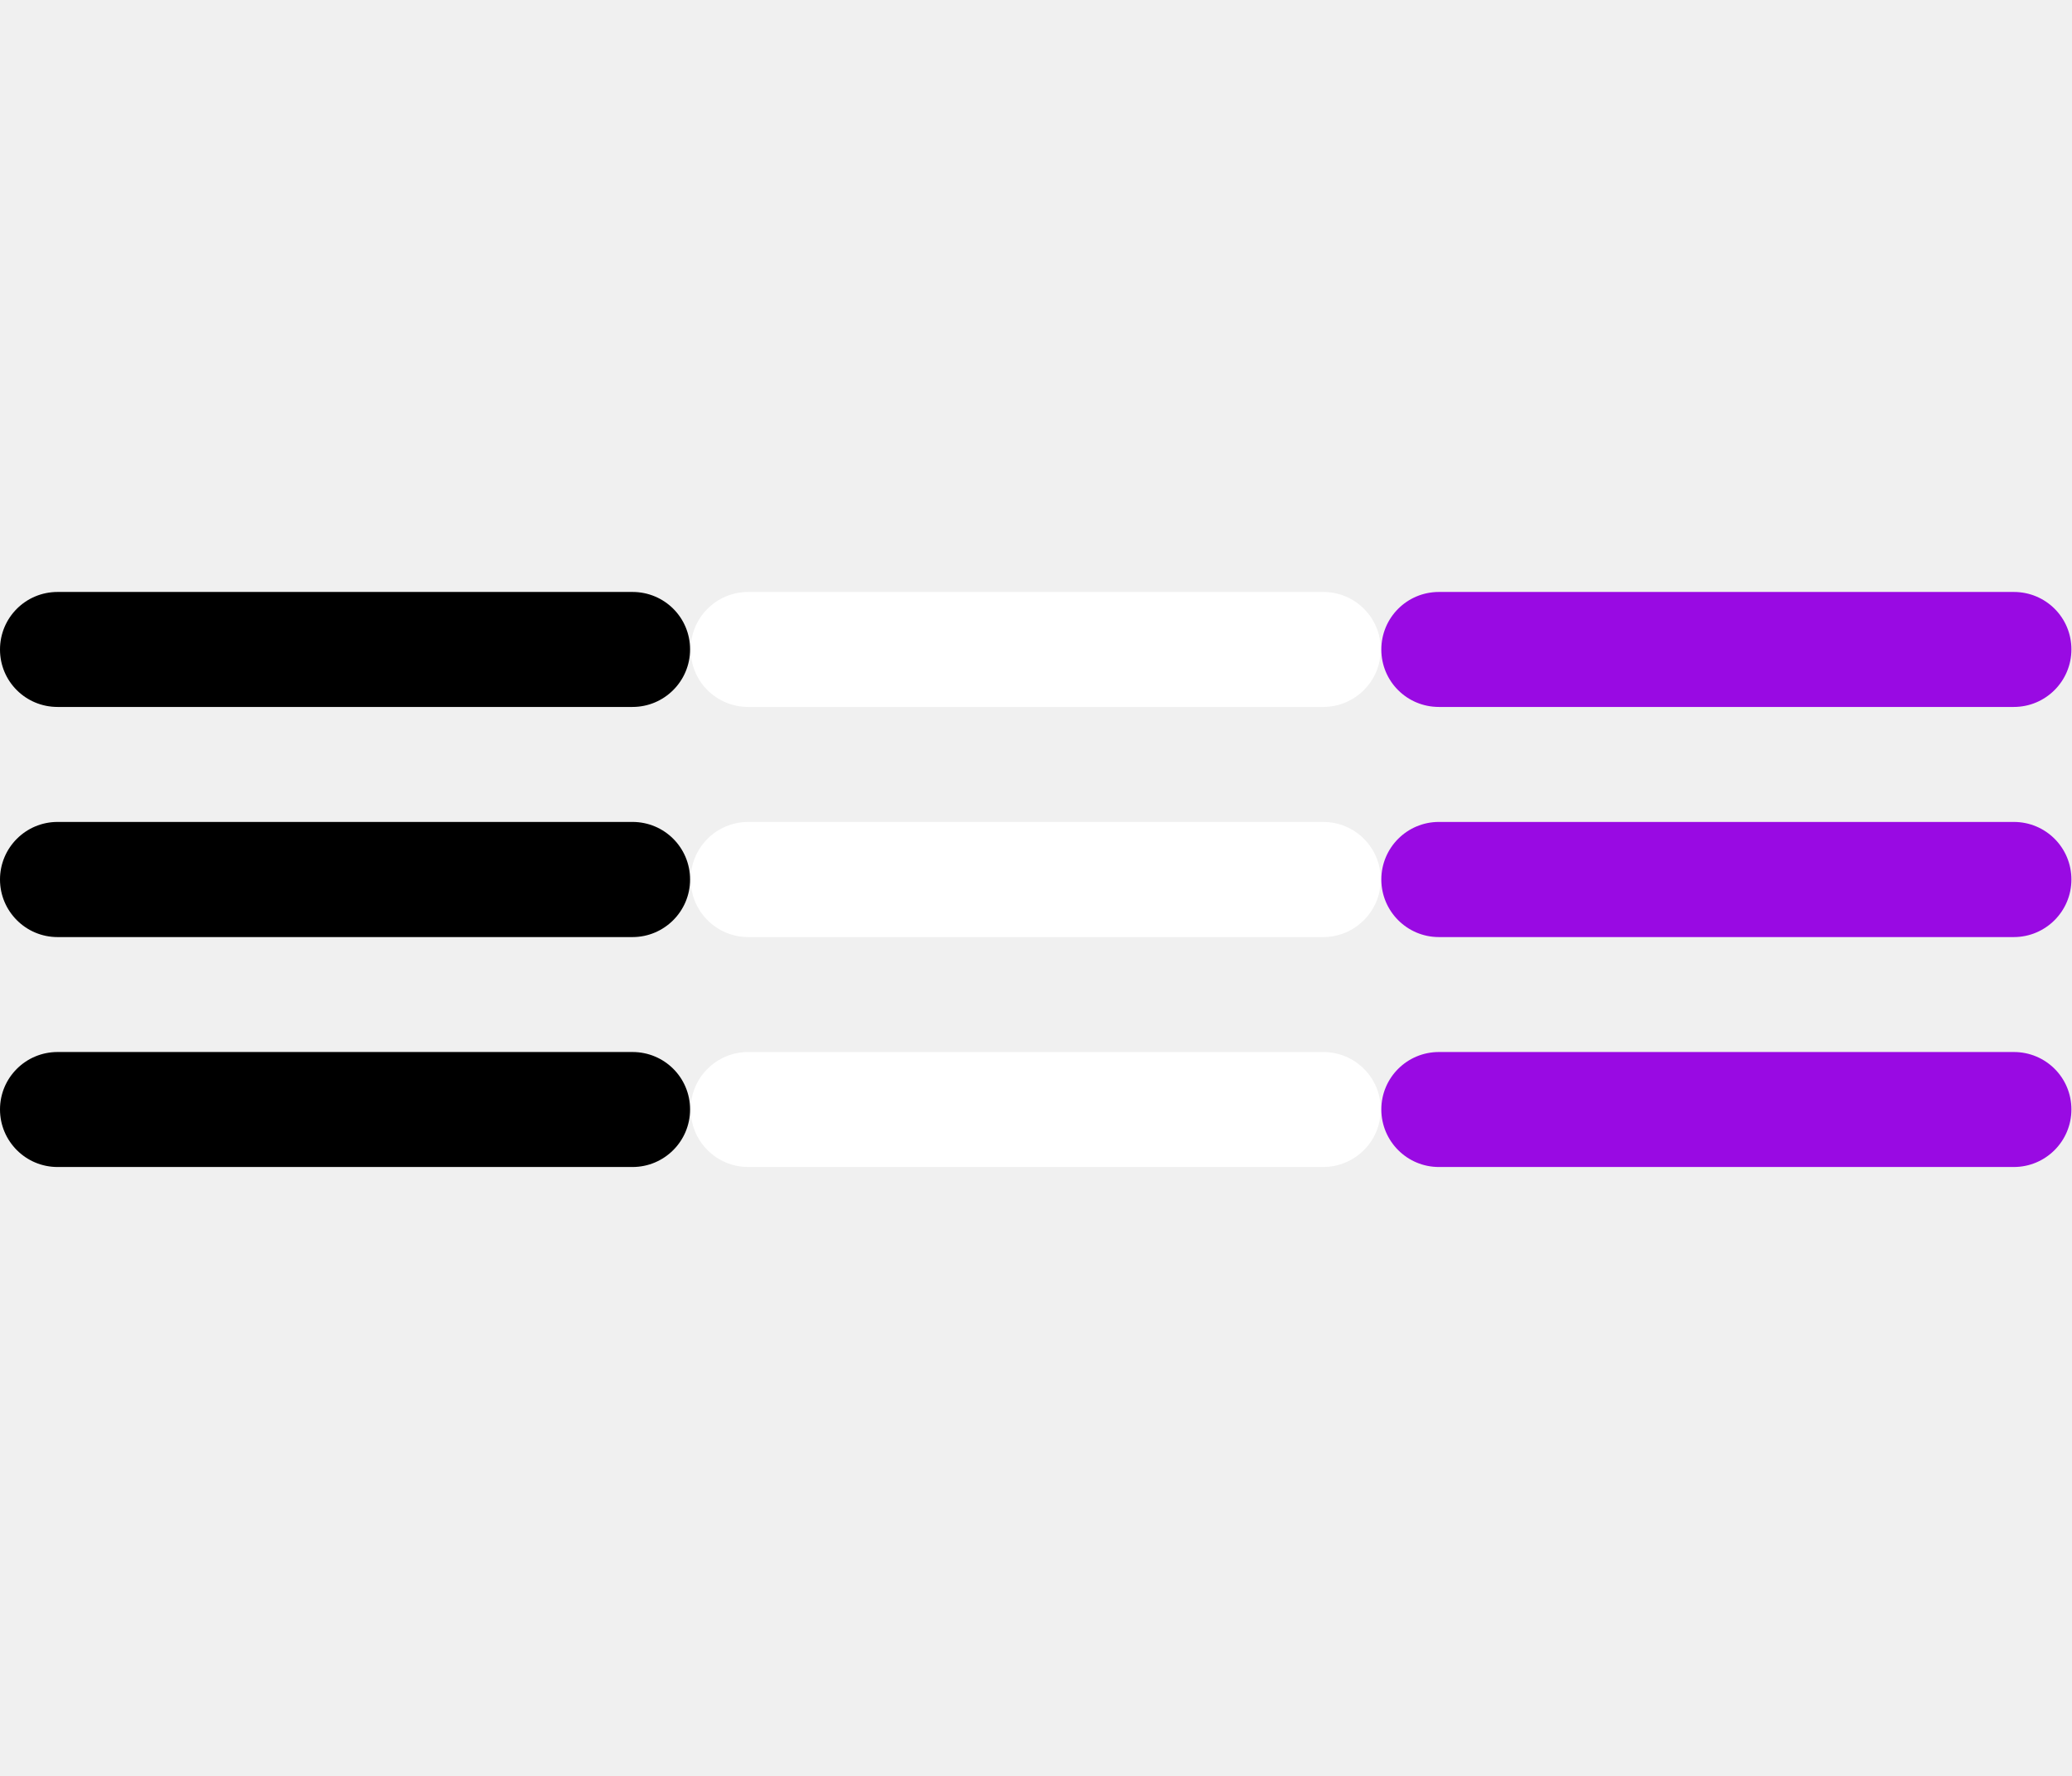
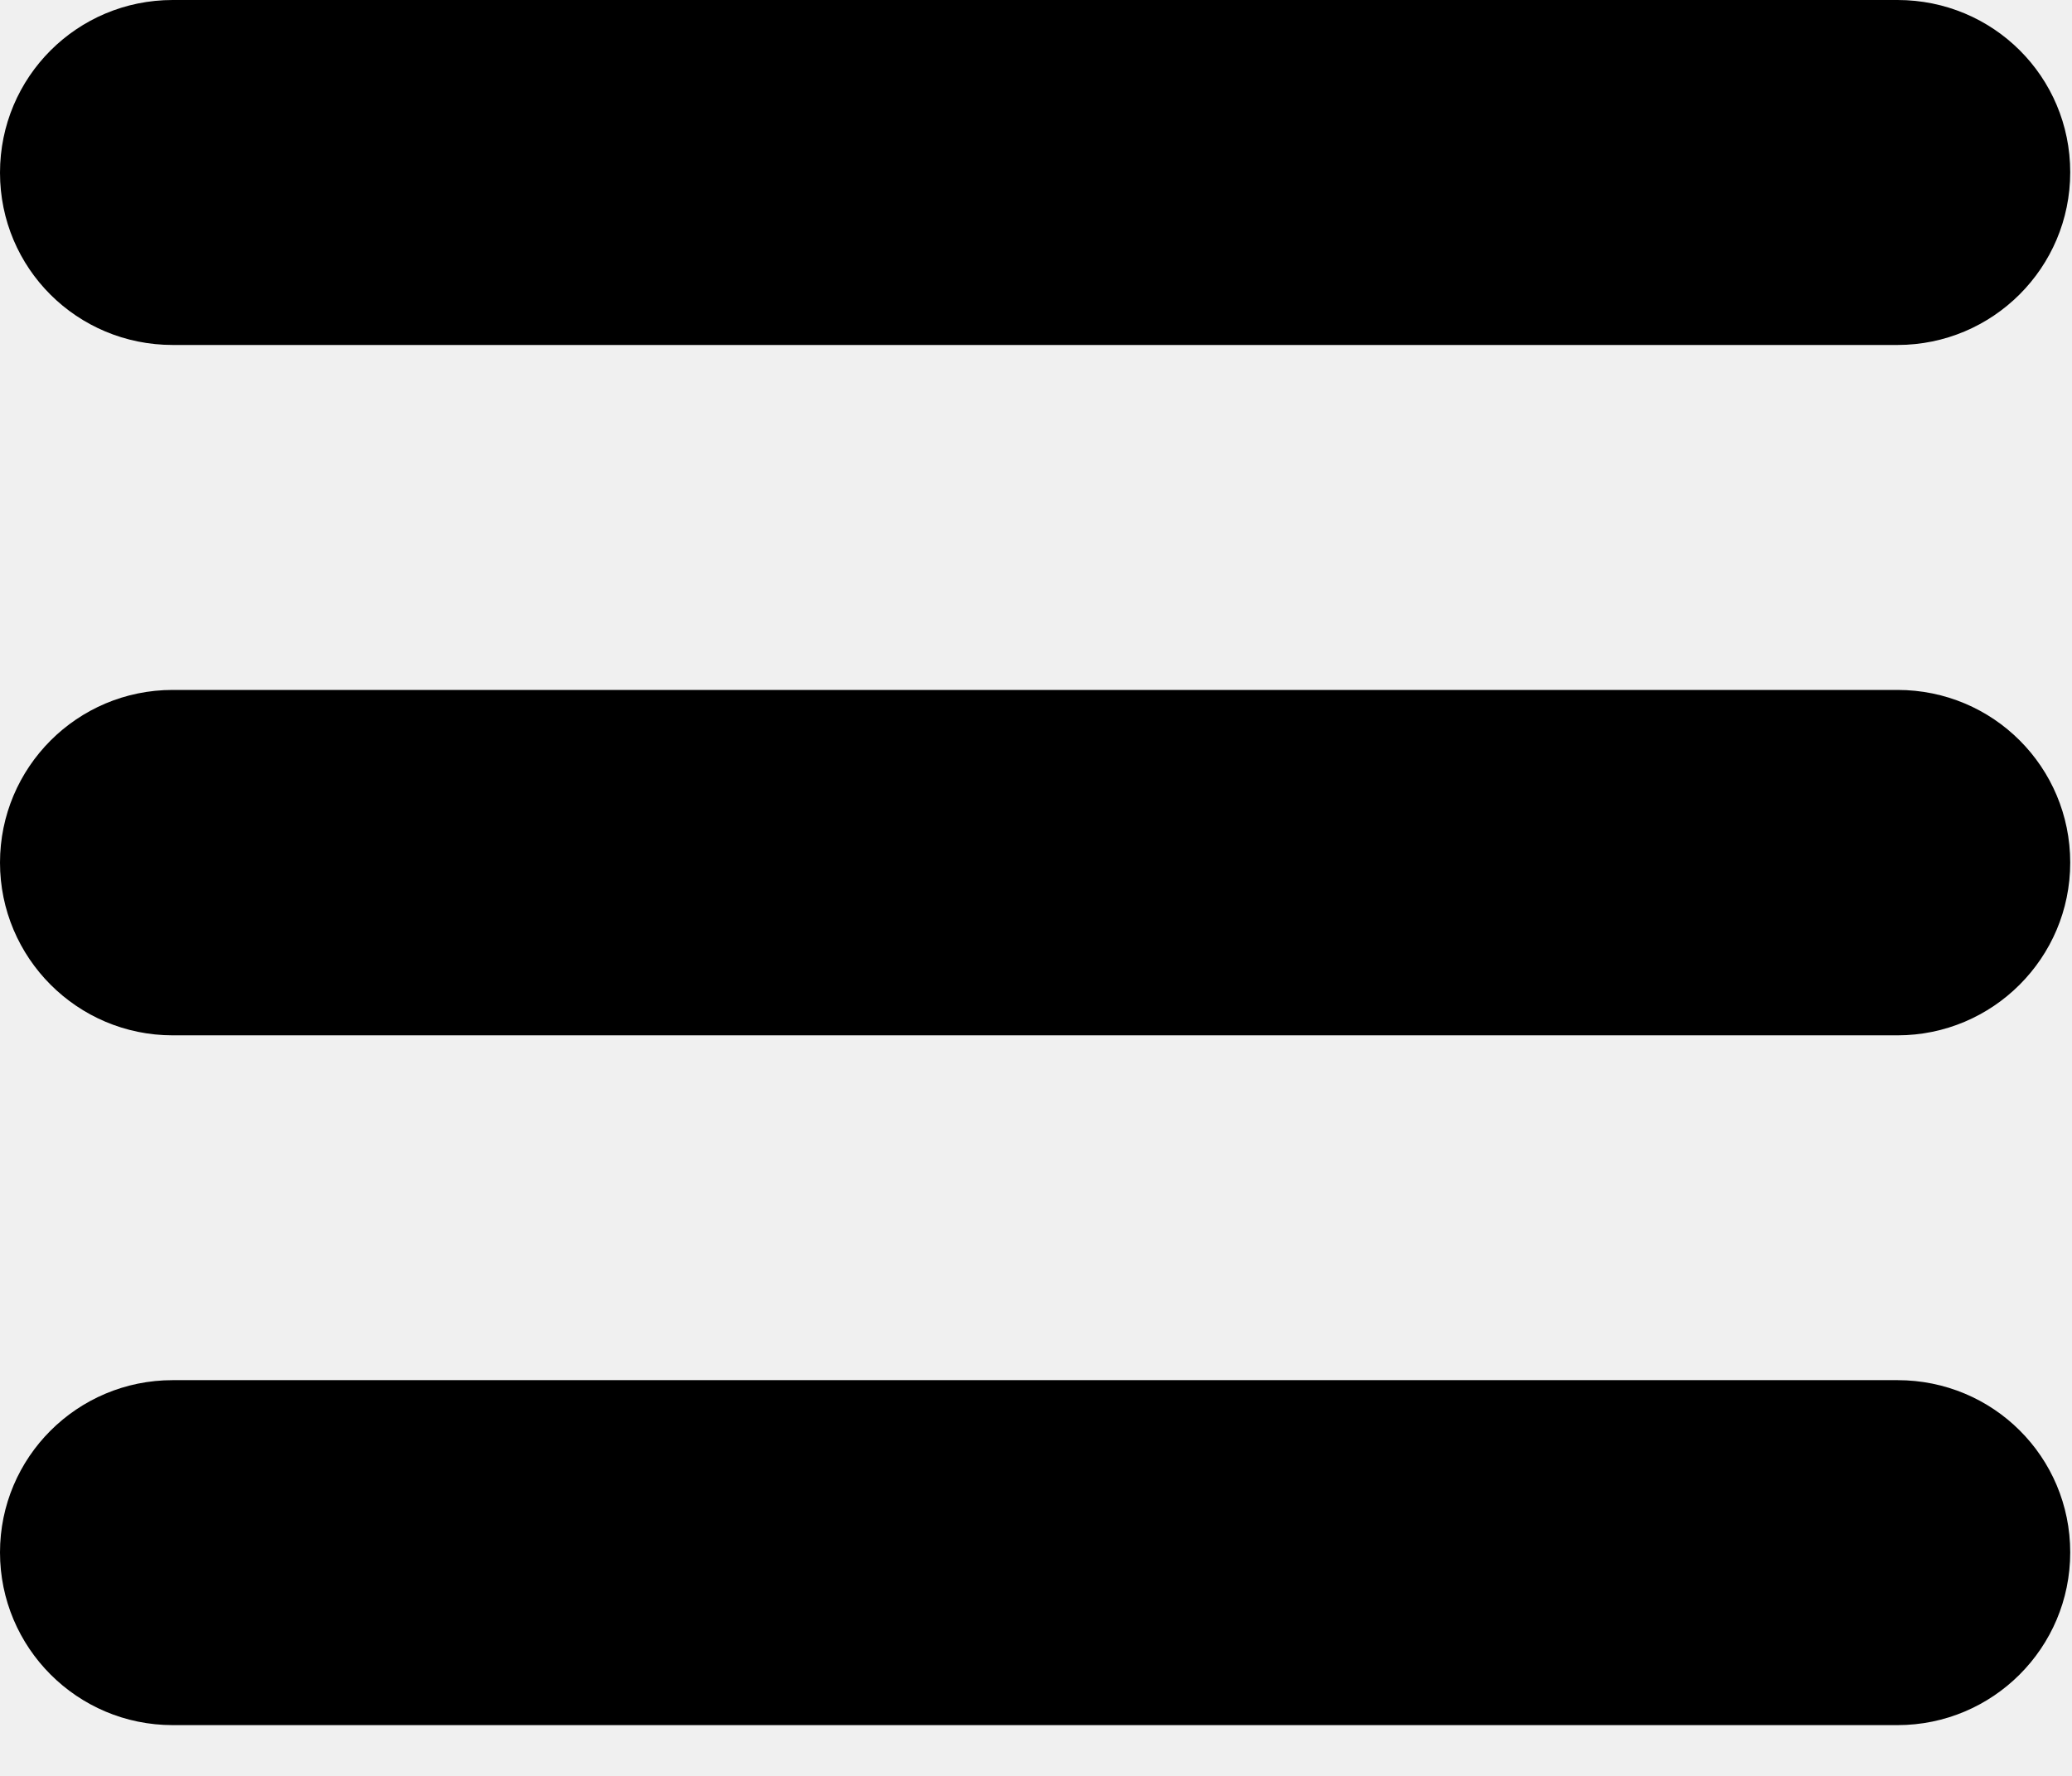
- <svg xmlns="http://www.w3.org/2000/svg" width="14px" height="12px" viewBox="0 0 42 12" version="1.1">
+ <svg xmlns="http://www.w3.org/2000/svg" width="14px" height="12px" viewBox="0 0 14 12" version="1.1">
  <defs />
  <g id="TS-ATOMS" stroke="none" stroke-width="1" fill="none" fill-rule="evenodd">
    <g id="MEDIA-ICONS" transform="translate(-342, -605)" fill="#000000">
      <g id="ico_menu" transform="translate(342, 605)">
        <g id="Layer_1">
          <g id="Group">
            <path d="M12.821,9.326 L1.167,9.326 C0.521,9.326 0,9.848 0,10.49 C0,11.133 0.521,11.657 1.167,11.657 L12.821,11.657 C13.464,11.657 13.988,11.136 13.988,10.49 C13.988,9.844 13.467,9.326 12.821,9.326 L12.821,9.326 Z" id="Shape" />
            <path d="M12.821,4.662 L1.167,4.662 C0.521,4.662 0,5.186 0,5.829 C0,6.471 0.521,6.996 1.167,6.996 L12.821,6.996 C13.464,6.996 13.988,6.474 13.988,5.829 C13.988,5.183 13.467,4.662 12.821,4.662 L12.821,4.662 Z" id="Shape" />
            <path d="M1.167,2.331 L12.821,2.331 C13.464,2.331 13.988,1.81 13.988,1.164 C13.988,0.518 13.467,0 12.821,0 L1.167,0 C0.521,0 0,0.521 0,1.167 C0,1.813 0.521,2.331 1.167,2.331 L1.167,2.331 Z" id="Shape" />
          </g>
        </g>
      </g>
    </g>
-     <g id="MEDIA-ICONS-WHITE" transform="translate(-342, -605)" fill="#ffffff">
-       <g id="ico_menu" transform="translate(356, 605)">
-         <g id="Layer_1">
-           <g id="Group">
-             <path d="M12.821,9.326 L1.167,9.326 C0.521,9.326 0,9.848 0,10.49 C0,11.133 0.521,11.657 1.167,11.657 L12.821,11.657 C13.464,11.657 13.988,11.136 13.988,10.49 C13.988,9.844 13.467,9.326 12.821,9.326 L12.821,9.326 Z" id="Shape" />
-             <path d="M12.821,4.662 L1.167,4.662 C0.521,4.662 0,5.186 0,5.829 C0,6.471 0.521,6.996 1.167,6.996 L12.821,6.996 C13.464,6.996 13.988,6.474 13.988,5.829 C13.988,5.183 13.467,4.662 12.821,4.662 L12.821,4.662 Z" id="Shape" />
-             <path d="M1.167,2.331 L12.821,2.331 C13.464,2.331 13.988,1.81 13.988,1.164 C13.988,0.518 13.467,0 12.821,0 L1.167,0 C0.521,0 0,0.521 0,1.167 C0,1.813 0.521,2.331 1.167,2.331 L1.167,2.331 Z" id="Shape" />
-           </g>
-         </g>
-       </g>
-     </g>
-     <g id="MEDIA-ICONS-PURPLE" transform="translate(-342, -605)" fill="#990AE3">
-       <g id="ico_menu" transform="translate(370, 605)">
-         <g id="Layer_1">
-           <g id="Group">
-             <path d="M12.821,9.326 L1.167,9.326 C0.521,9.326 0,9.848 0,10.49 C0,11.133 0.521,11.657 1.167,11.657 L12.821,11.657 C13.464,11.657 13.988,11.136 13.988,10.49 C13.988,9.844 13.467,9.326 12.821,9.326 L12.821,9.326 Z" id="Shape" />
-             <path d="M12.821,4.662 L1.167,4.662 C0.521,4.662 0,5.186 0,5.829 C0,6.471 0.521,6.996 1.167,6.996 L12.821,6.996 C13.464,6.996 13.988,6.474 13.988,5.829 C13.988,5.183 13.467,4.662 12.821,4.662 L12.821,4.662 Z" id="Shape" />
-             <path d="M1.167,2.331 L12.821,2.331 C13.464,2.331 13.988,1.81 13.988,1.164 C13.988,0.518 13.467,0 12.821,0 L1.167,0 C0.521,0 0,0.521 0,1.167 C0,1.813 0.521,2.331 1.167,2.331 L1.167,2.331 Z" id="Shape" />
-           </g>
-         </g>
-       </g>
-     </g>
  </g>
</svg>
